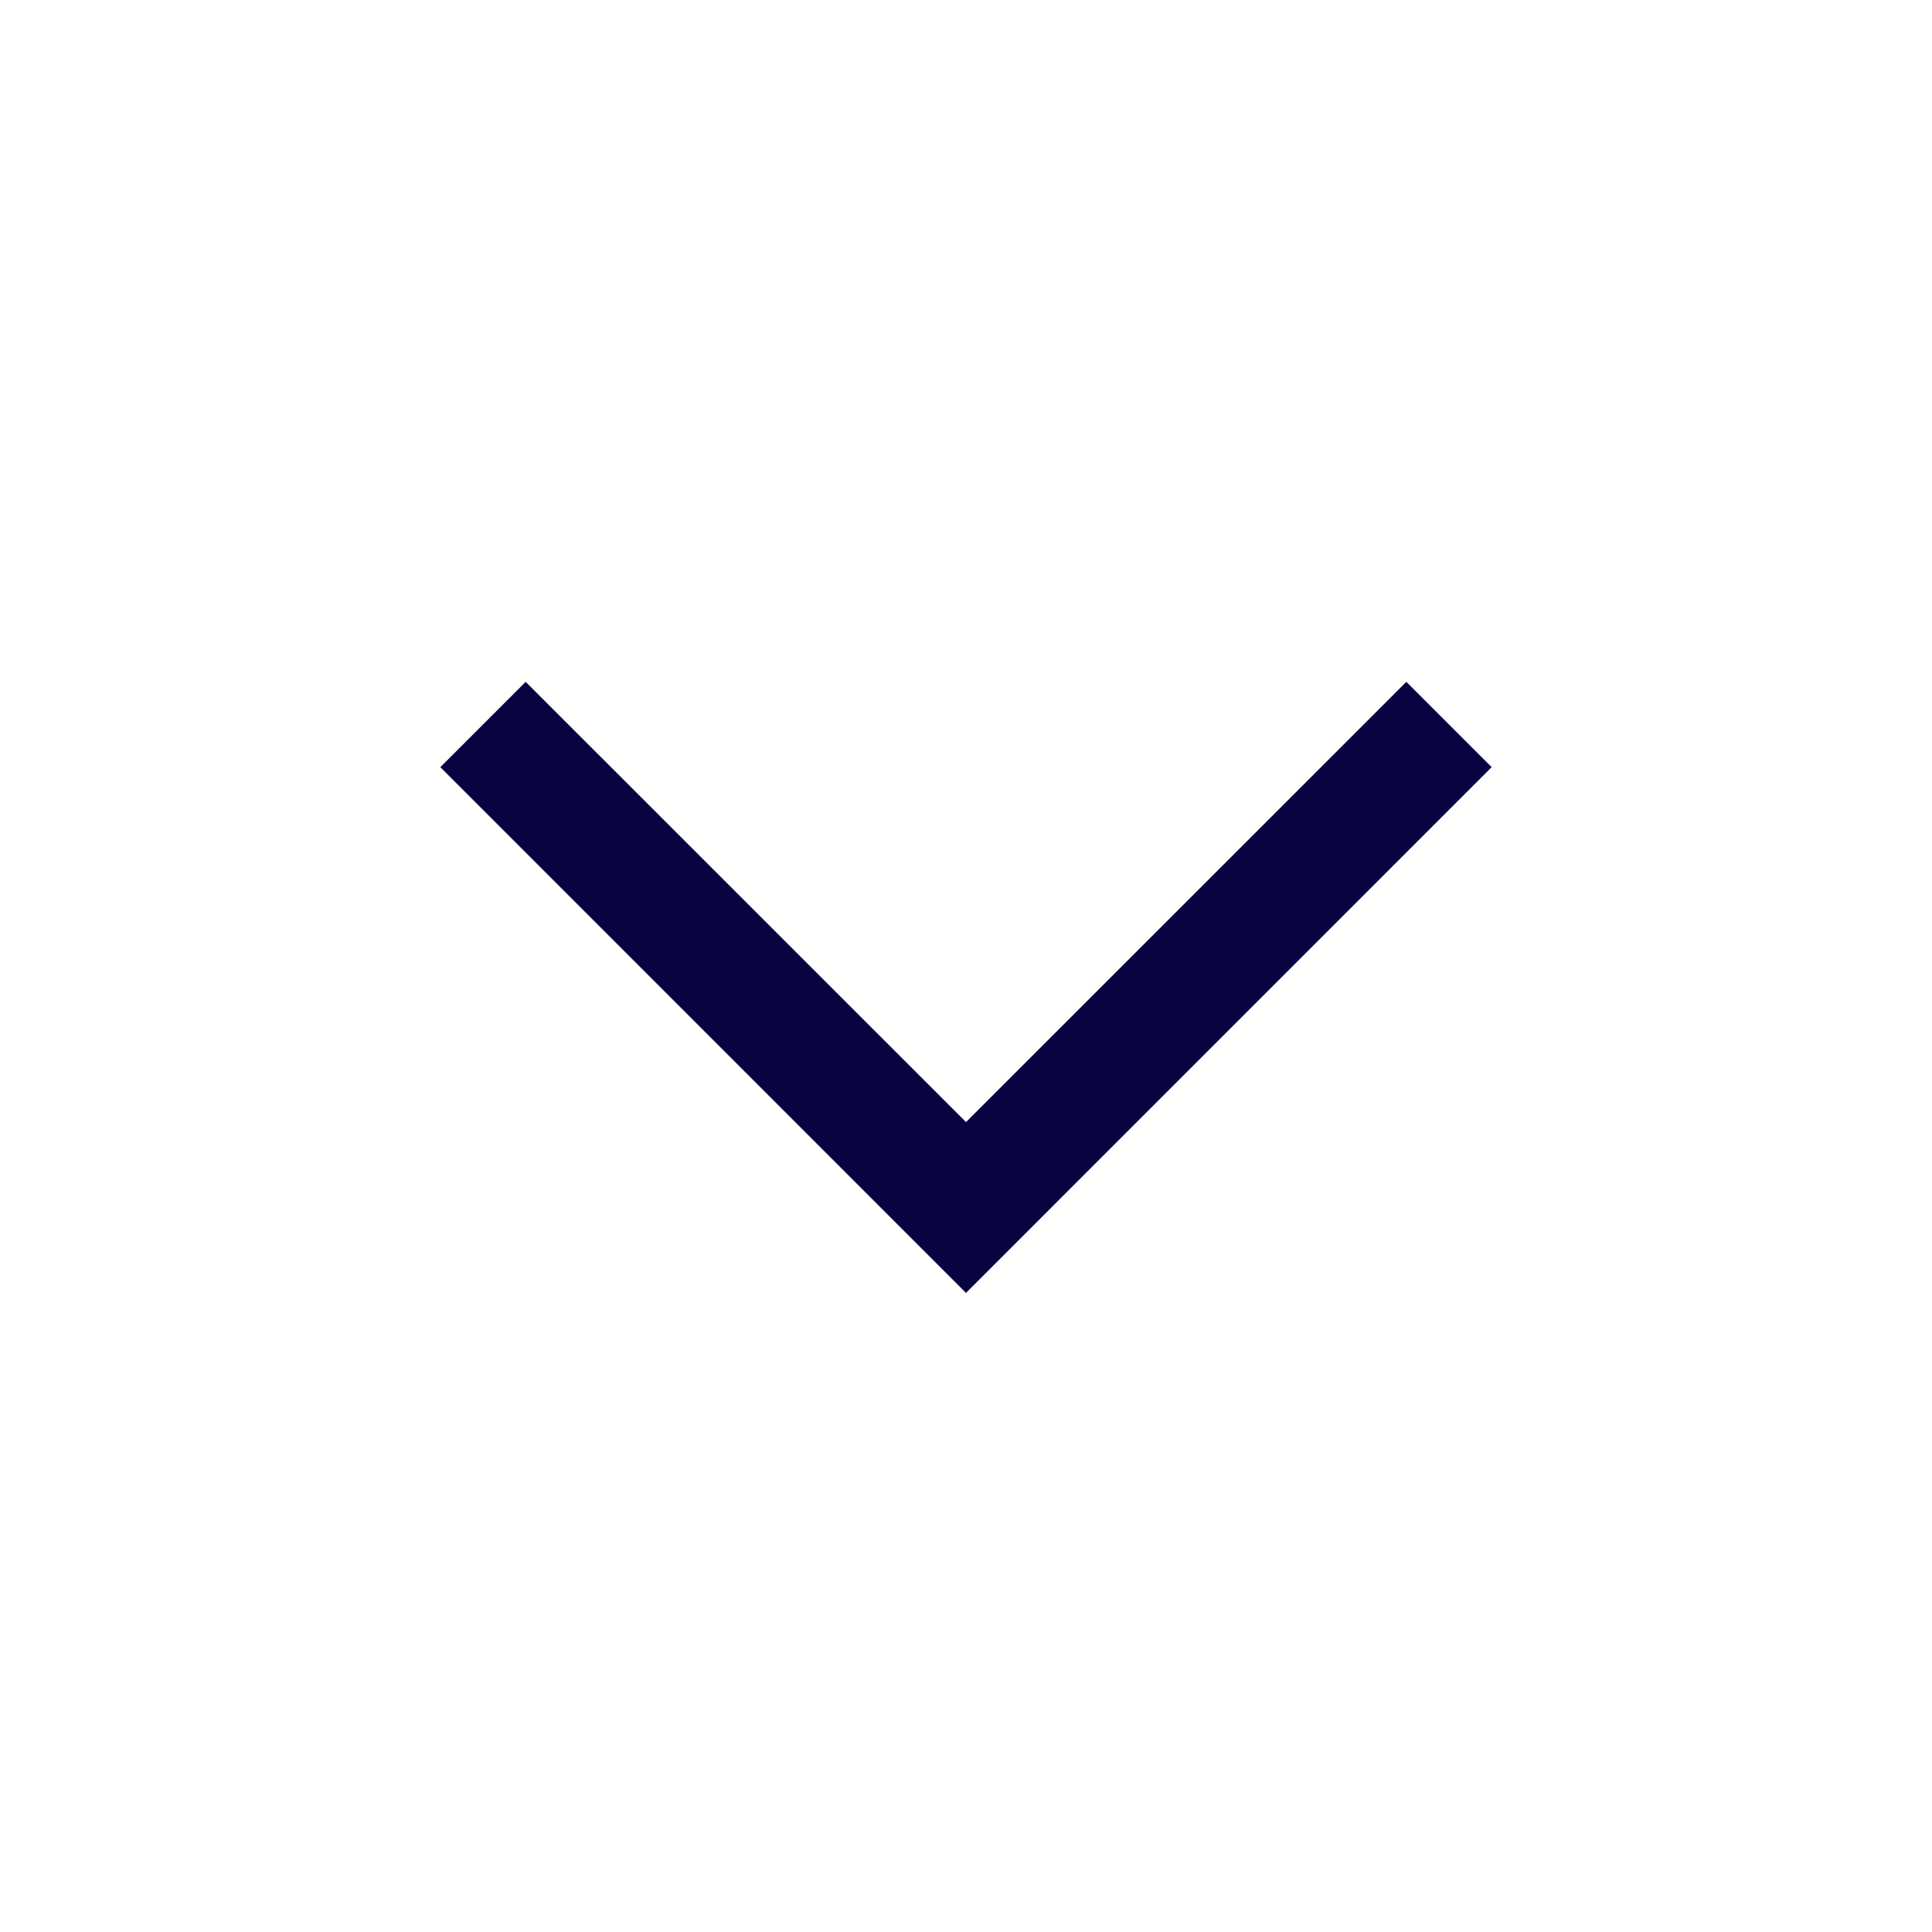
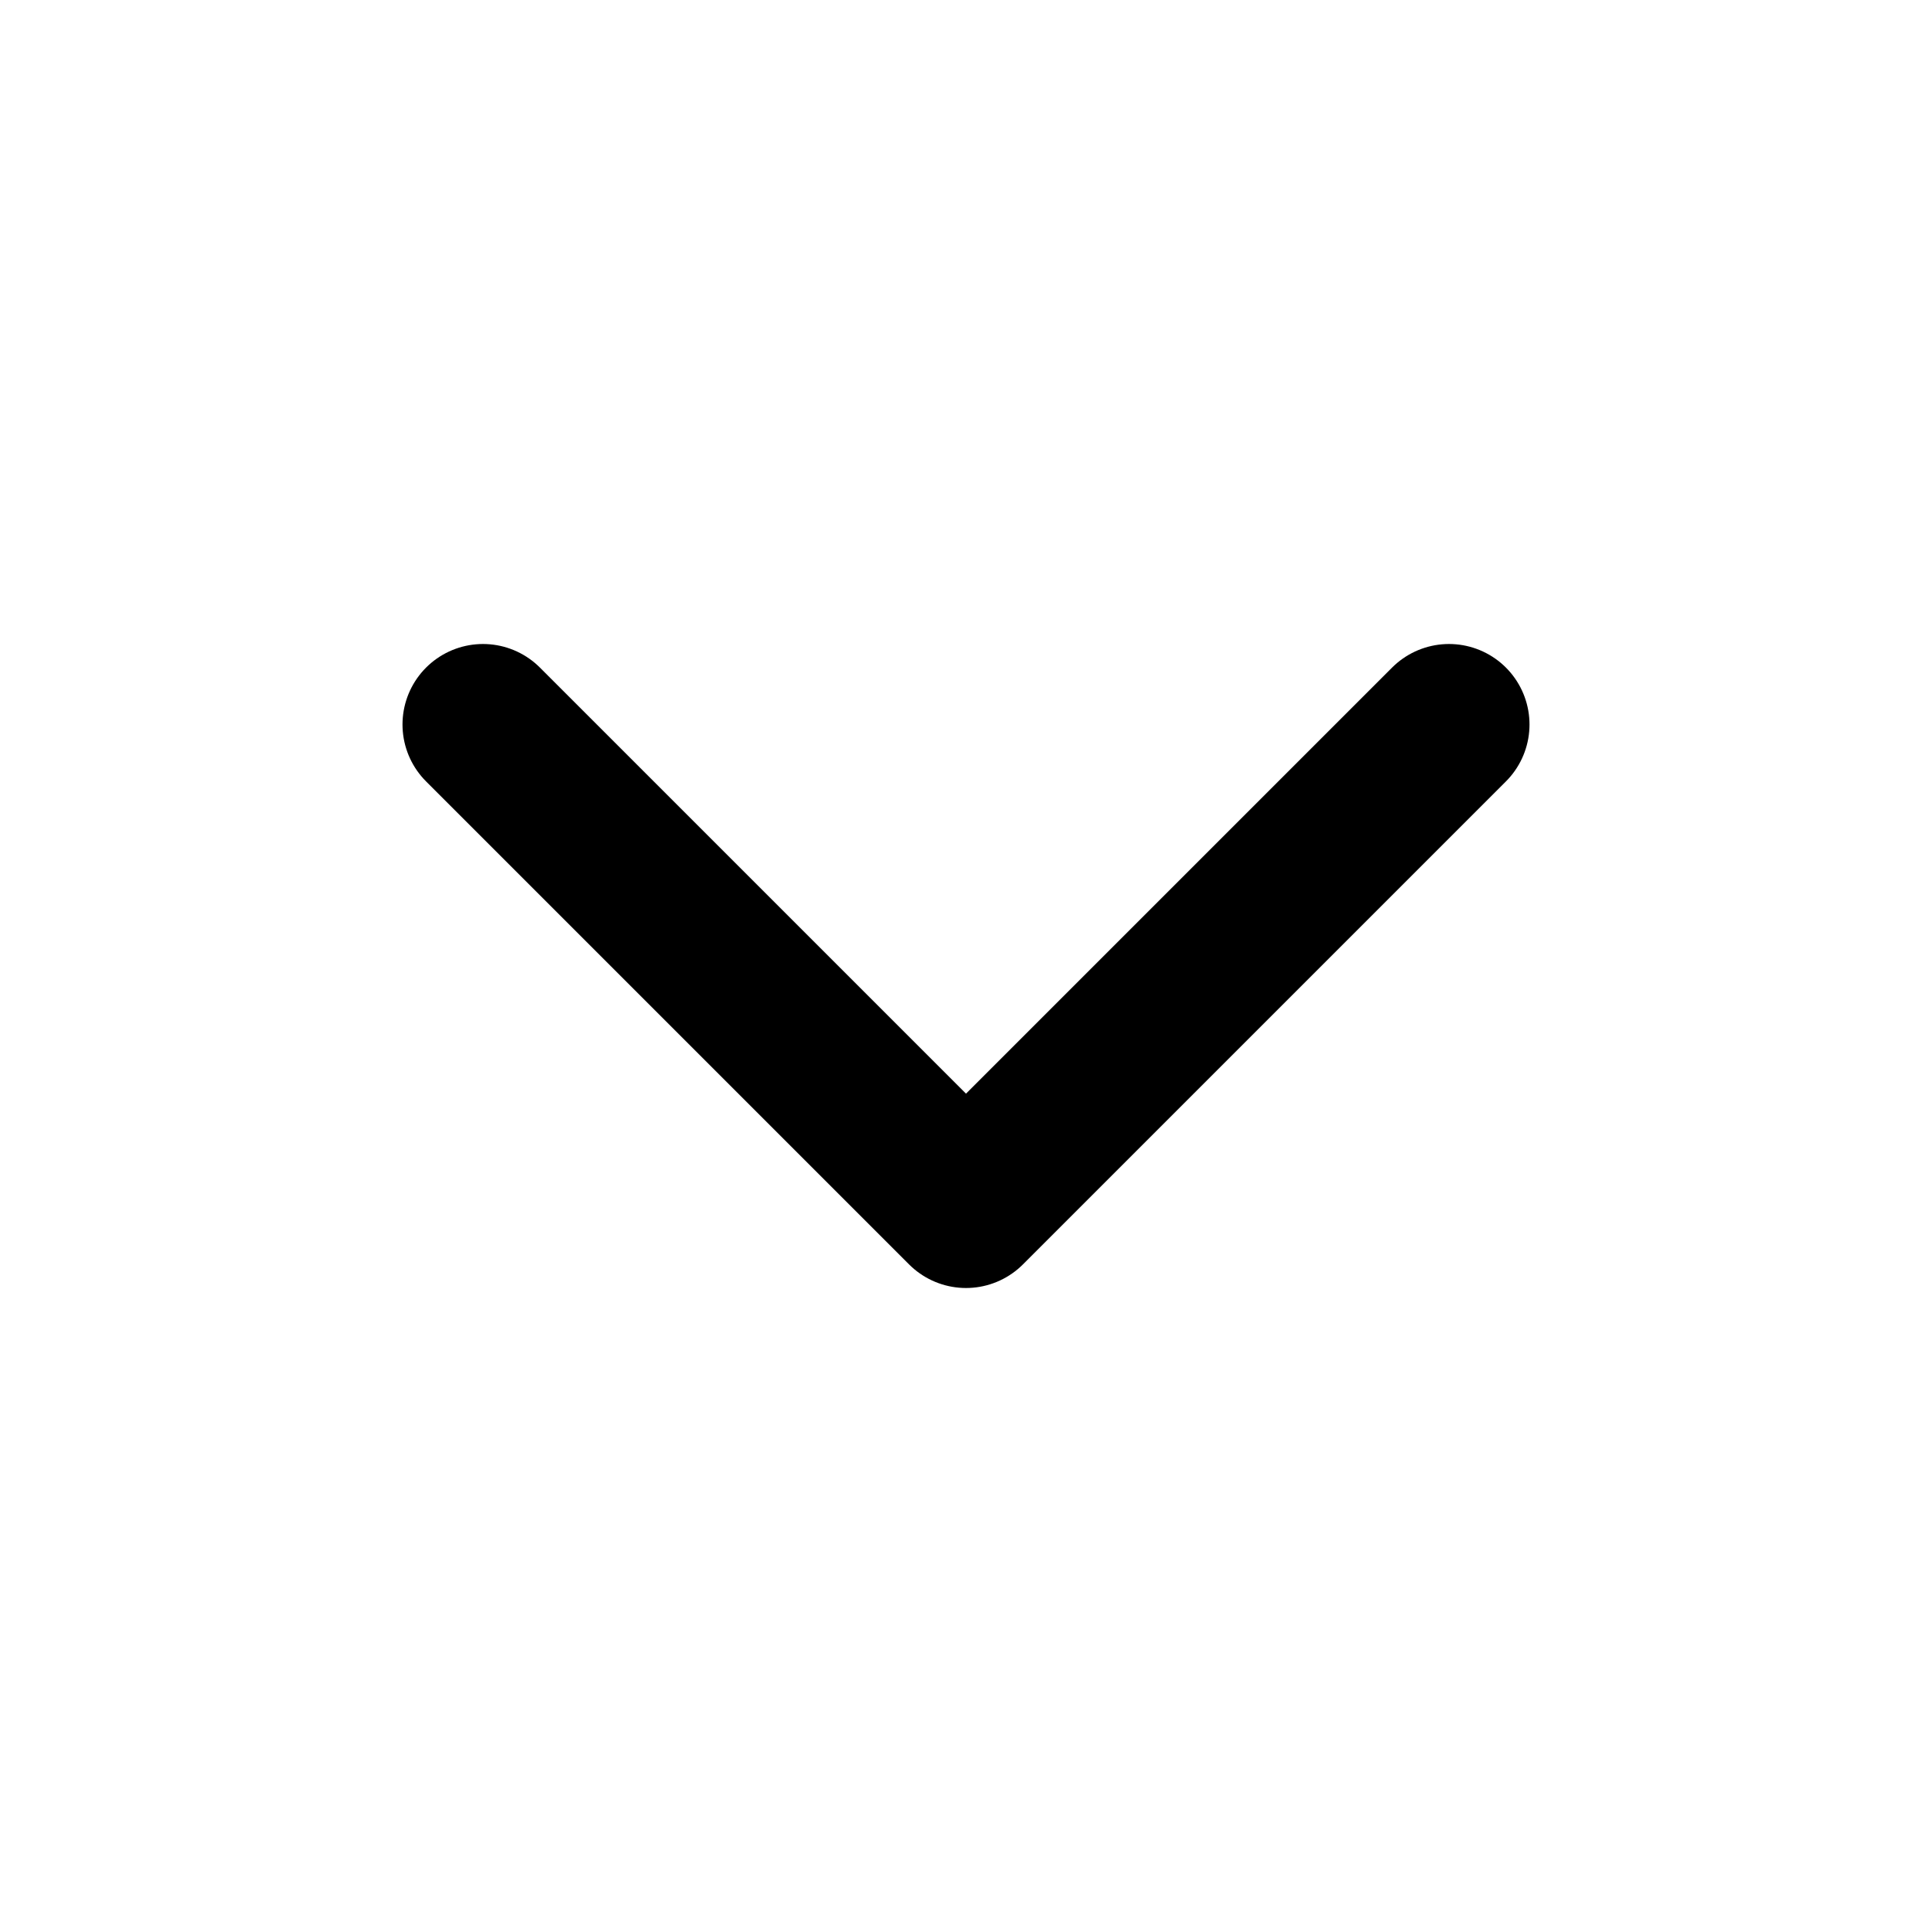
<svg xmlns="http://www.w3.org/2000/svg" width="800px" height="800px" viewBox="0 0 24 24" fill="none">
-   <path fill-rule="evenodd" clip-rule="evenodd" d="M12 13.939L17.47 8.47L18.53 9.53L12 16.061L5.47 9.53L6.53 8.47L12 13.939Z" fill="#080341" />
+   <path d="M6 9L12 15L18 9" stroke="#000000" stroke-width="2" stroke-linecap="round" stroke-linejoin="round" />
</svg>
